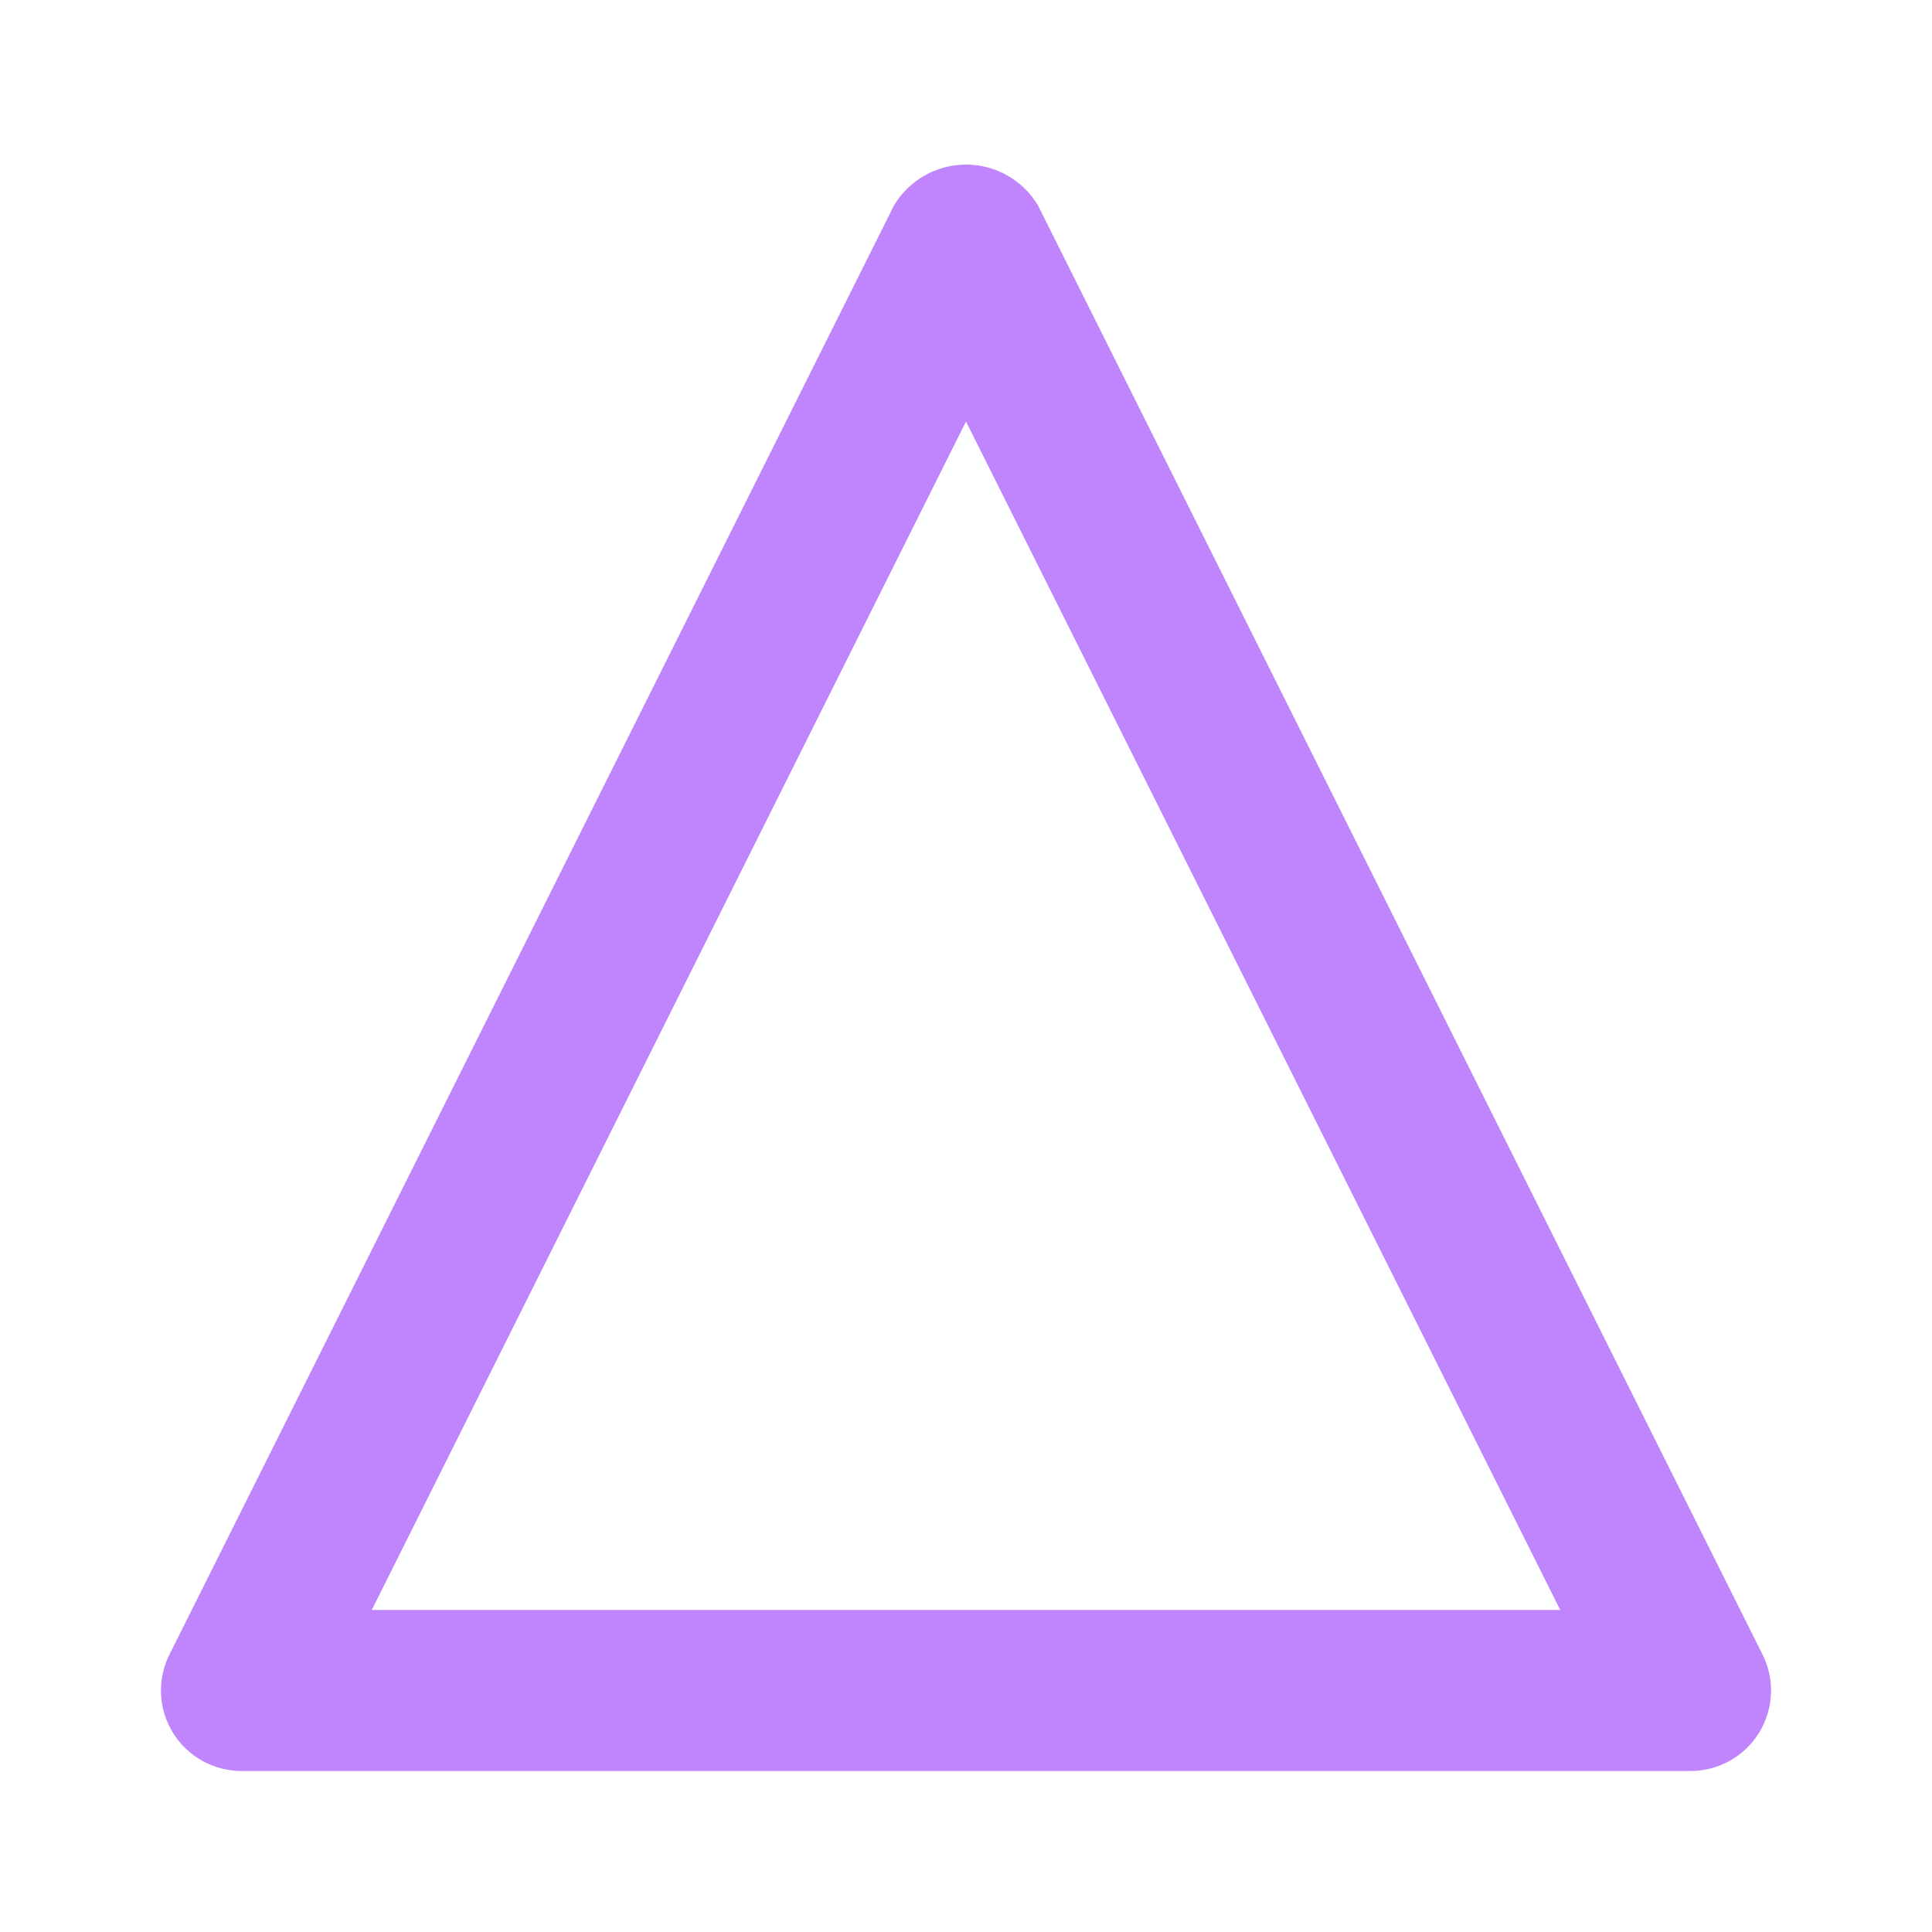
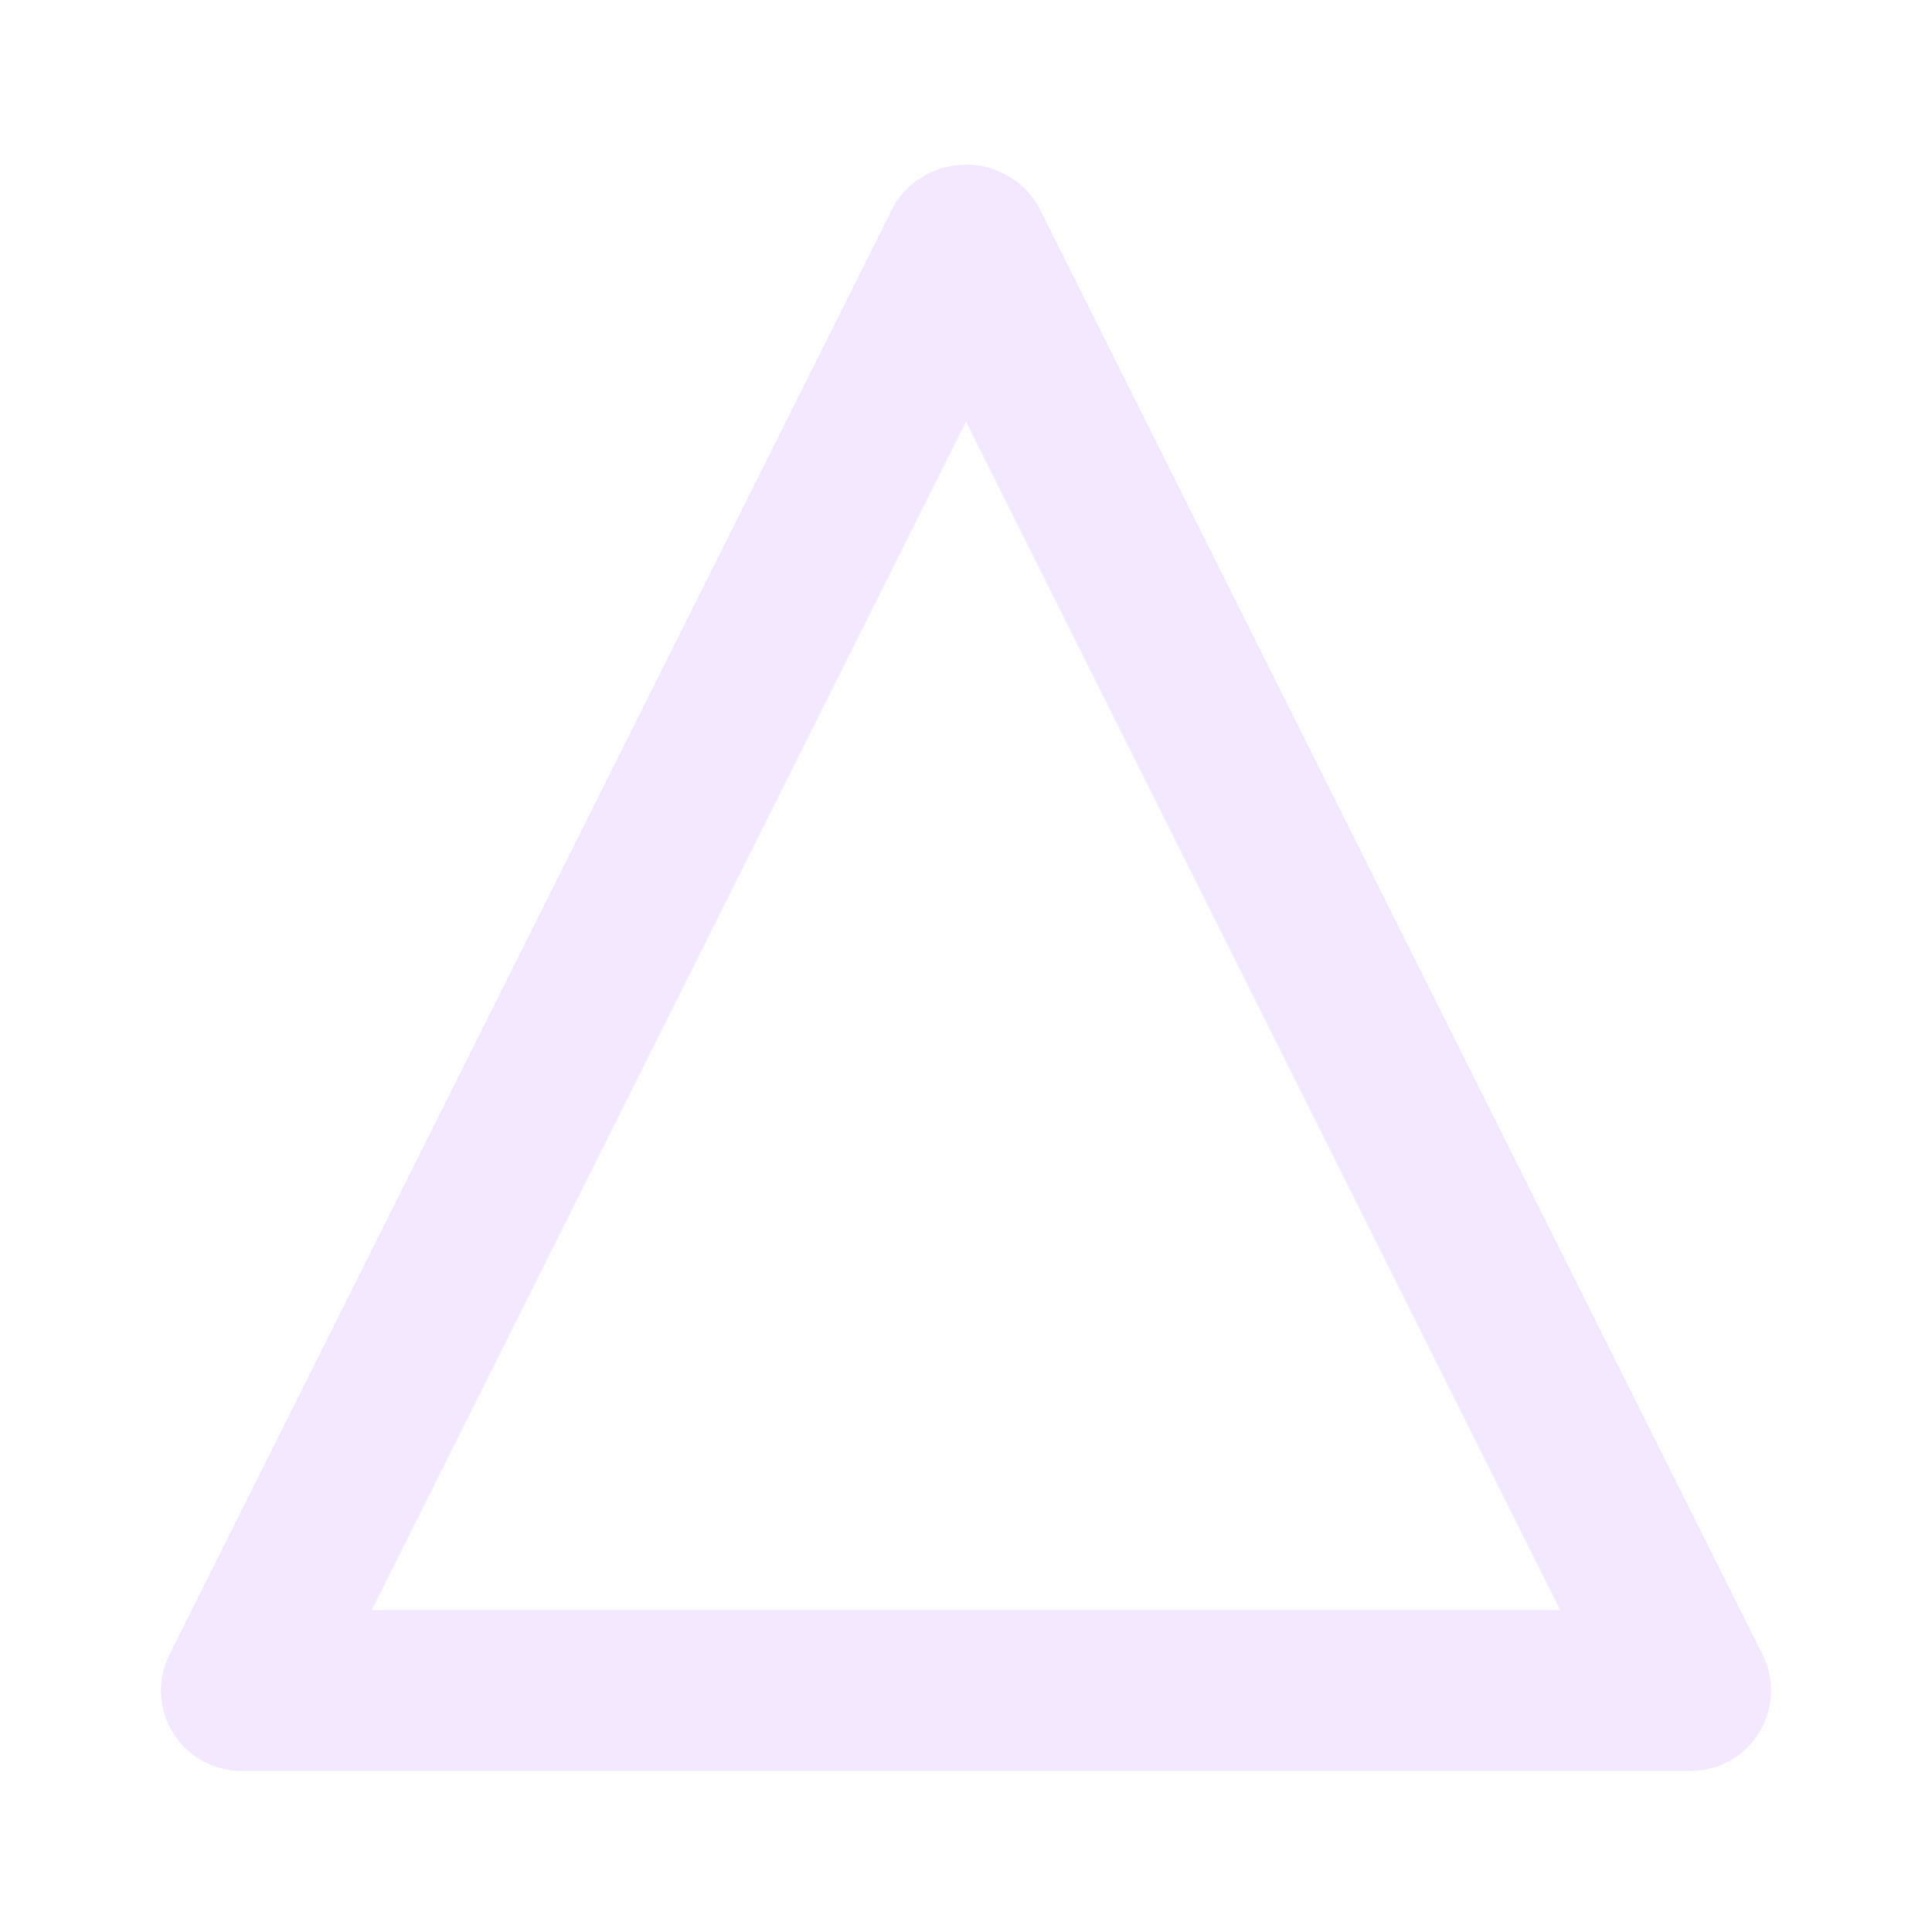
- <svg xmlns="http://www.w3.org/2000/svg" fill="#c084fc" width="800px" height="800px" viewBox="0 0 24 24">
+ <svg xmlns="http://www.w3.org/2000/svg" fill="#f3e8ff" width="800px" height="800px" viewBox="0 0 24 24">
  <g id="SVGRepo_bgCarrier" stroke-width="0" />
  <g id="SVGRepo_tracerCarrier" stroke-linecap="round" stroke-linejoin="round" />
  <g id="SVGRepo_iconCarrier">
    <path d="M3,22H21a1,1,0,0,0,.895-1.447l-9-18a1.042,1.042,0,0,0-1.79,0l-9,18A1,1,0,0,0,3,22ZM12,5.236,19.382,20H4.618Z" />
  </g>
</svg>
